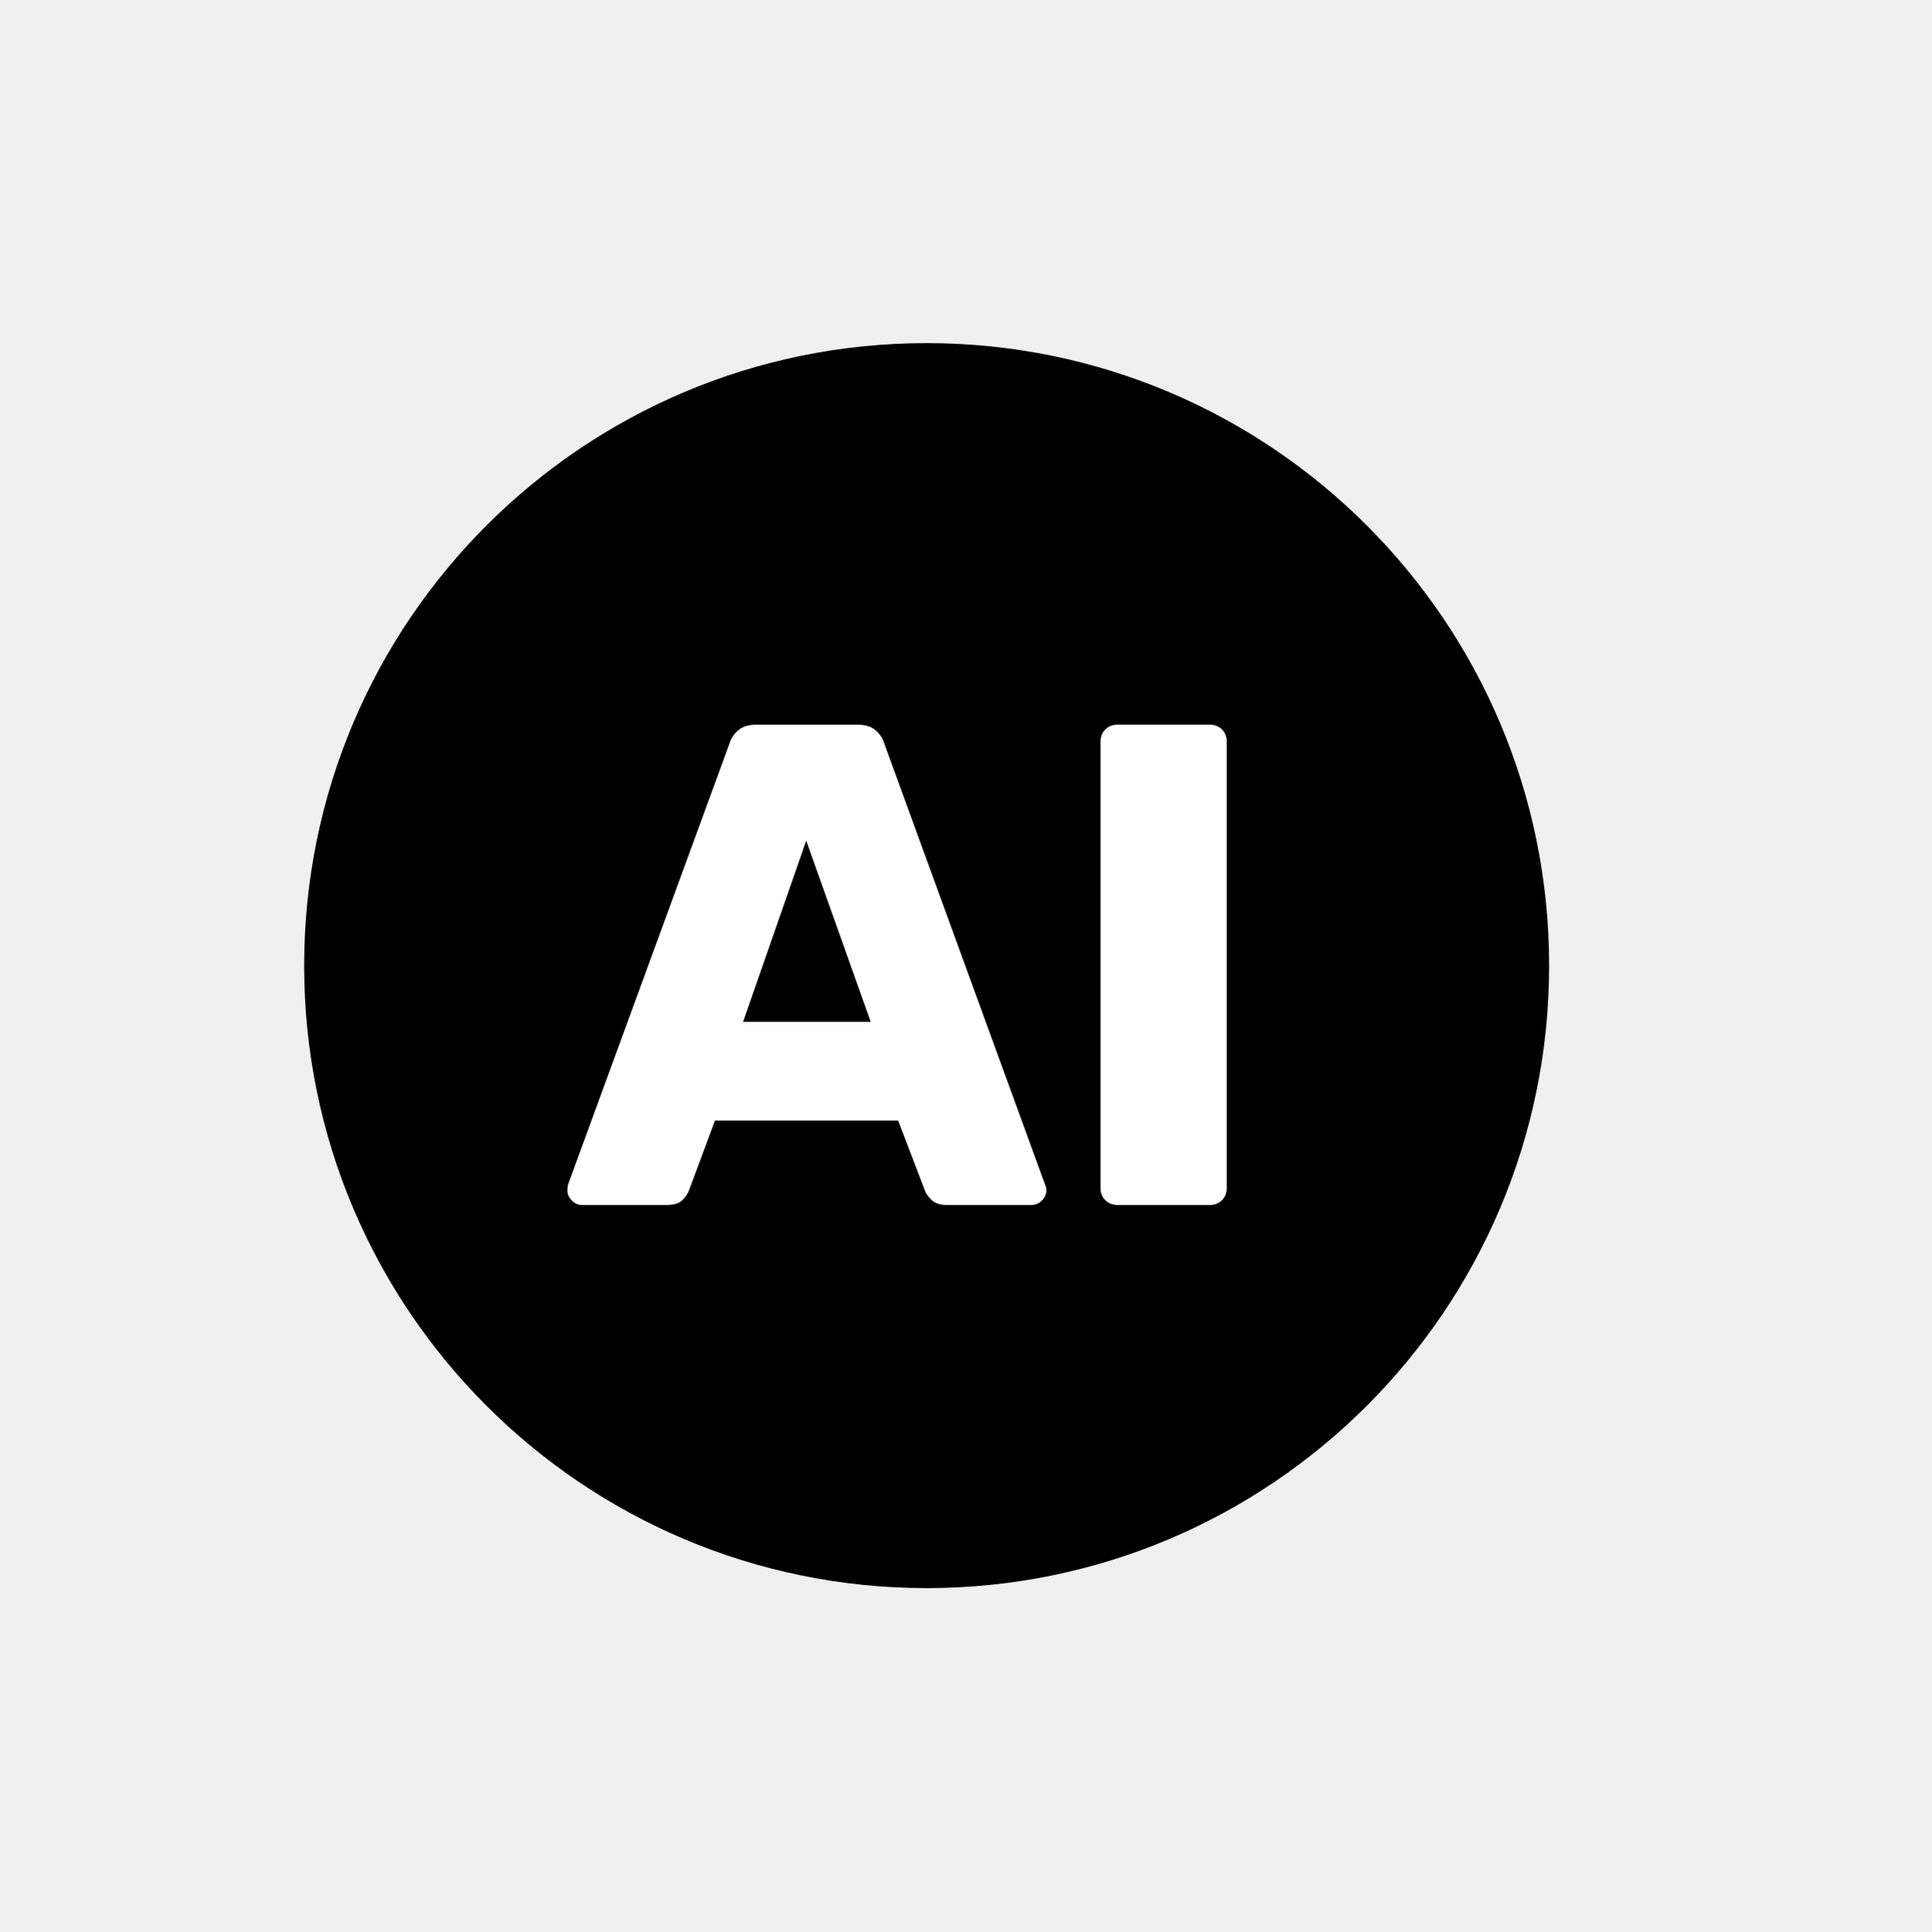
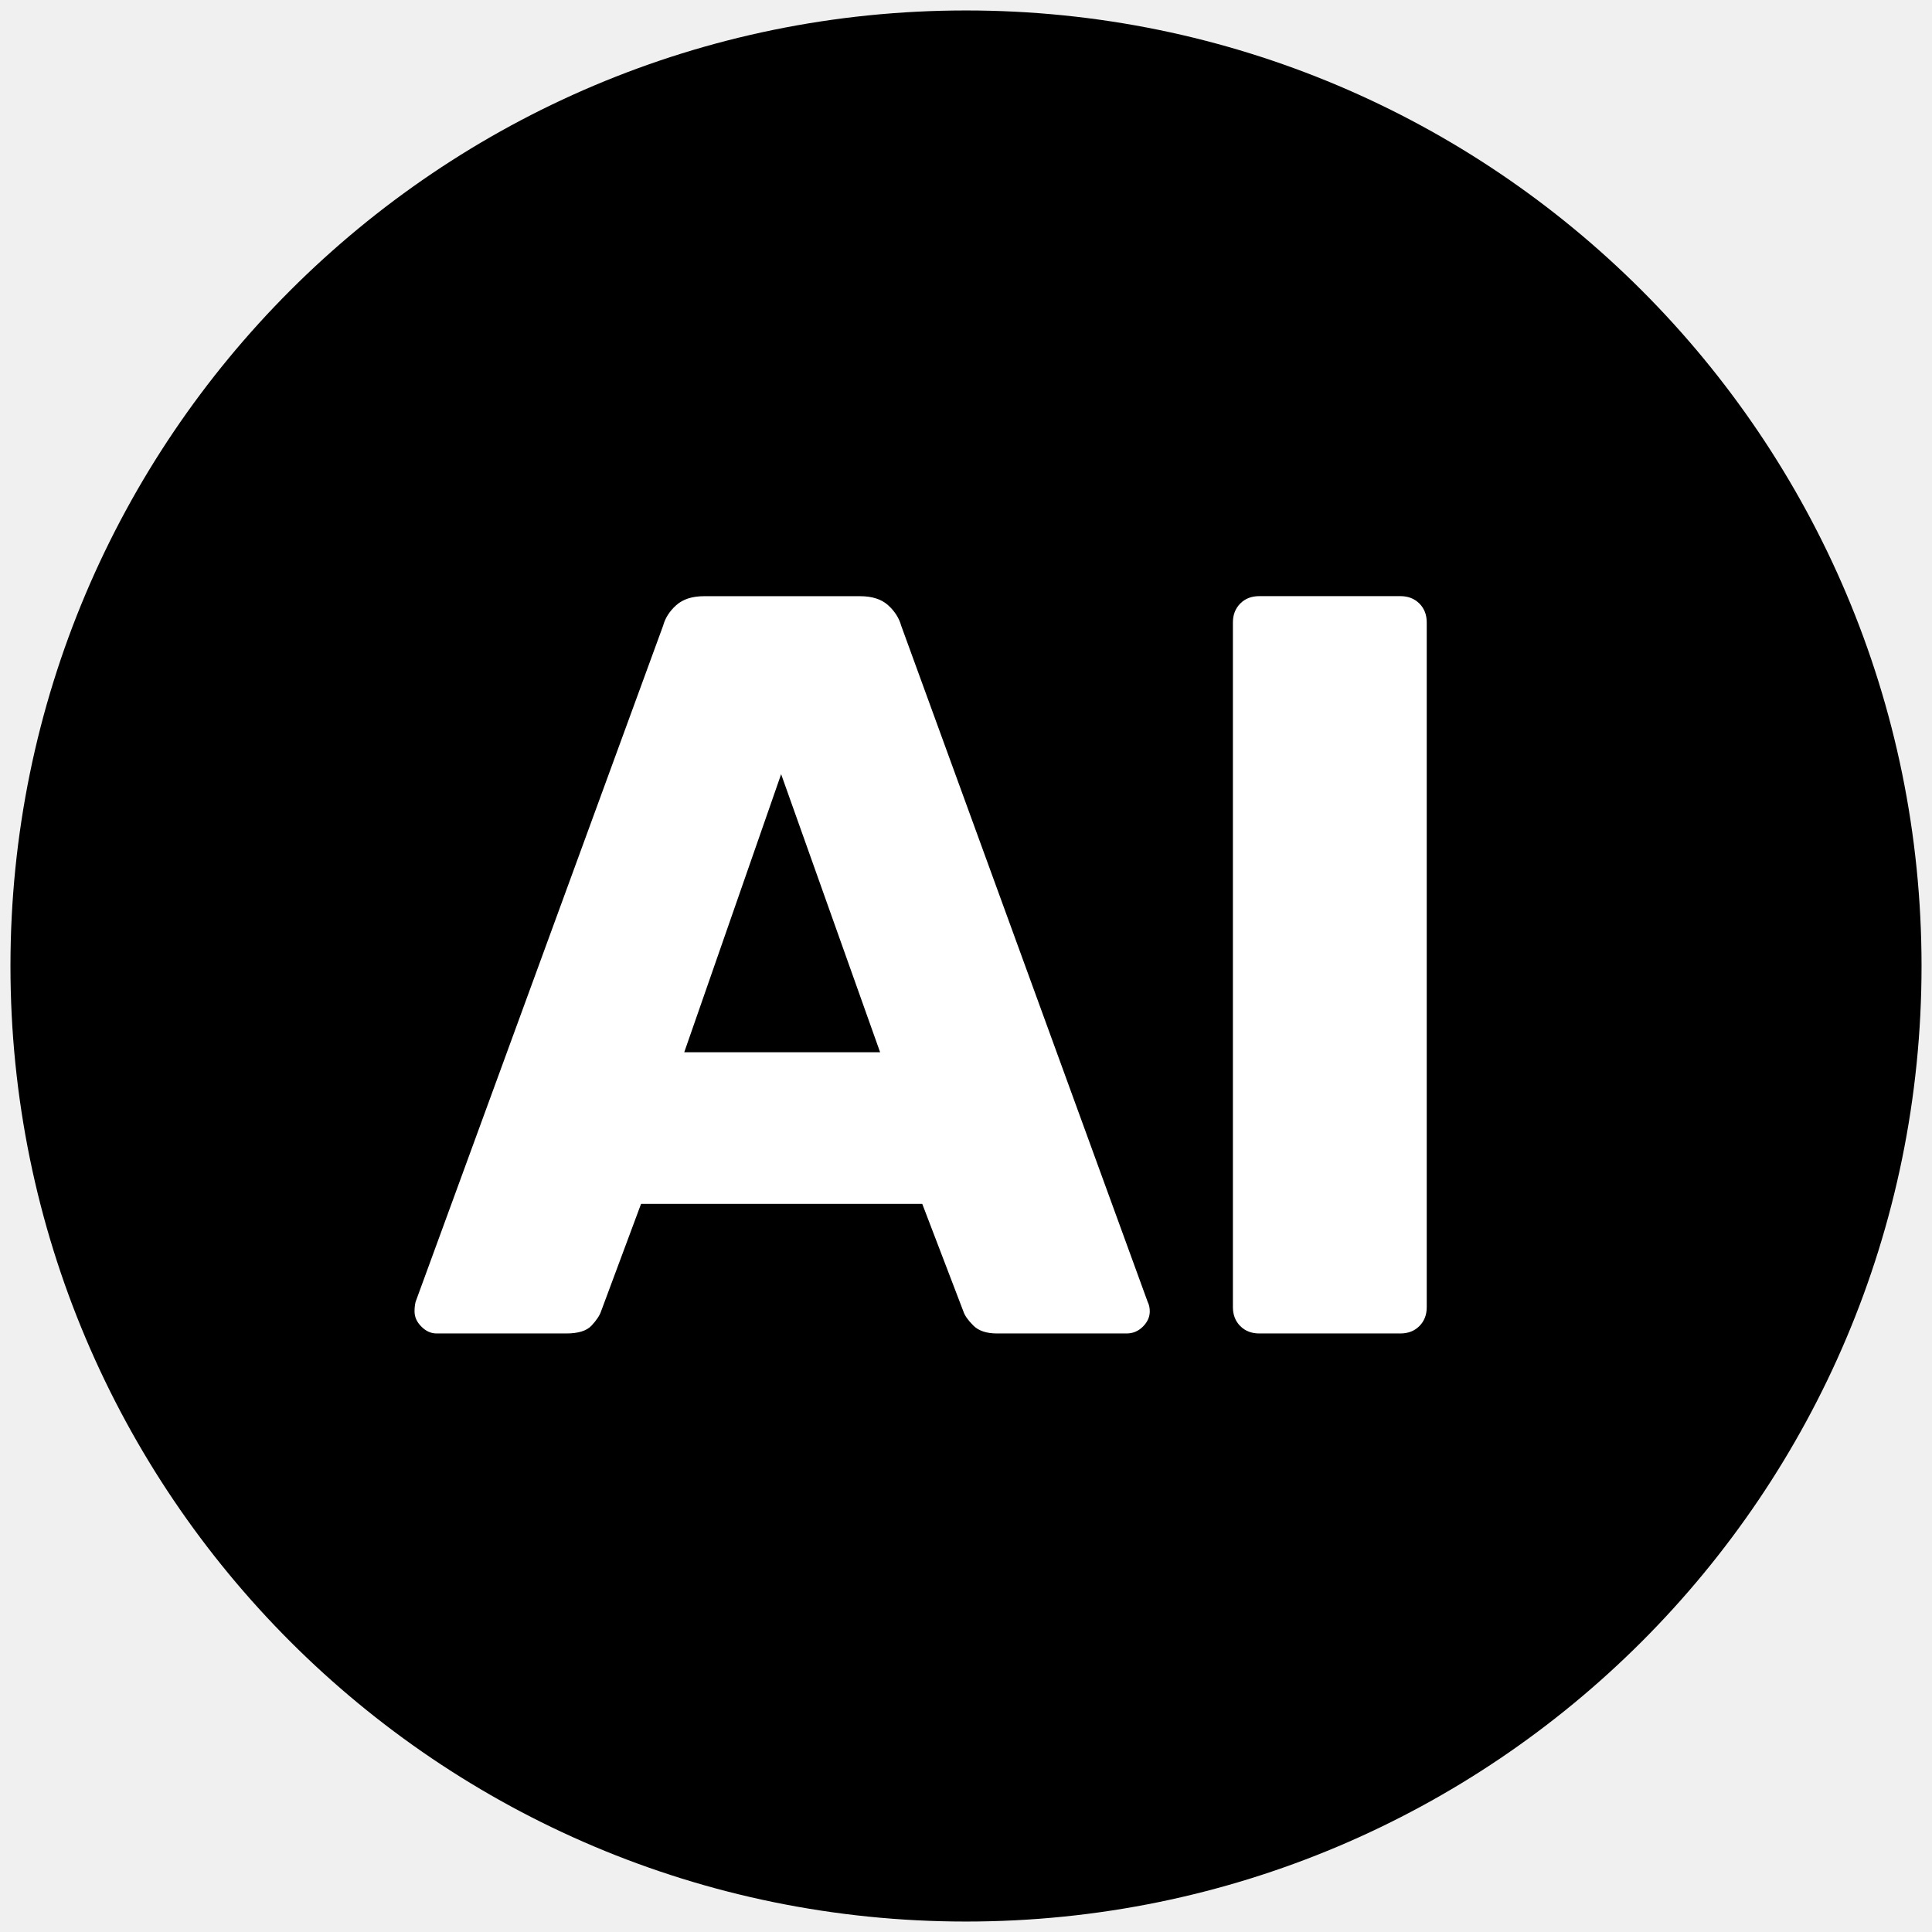
- <svg xmlns="http://www.w3.org/2000/svg" id="Calque_1" data-name="Calque 1" viewBox="0 0 566.93 566.93">
+ <svg xmlns="http://www.w3.org/2000/svg" id="Calque_1" data-name="Calque 1" viewBox="87.28 98.72 369.49 369.49">
  <defs>
    <style>
      .cls-1 {
        fill-rule: evenodd;
      }

      .cls-2 {
        fill: #fff;
      }
    </style>
  </defs>
  <path class="cls-1" d="M272.03,100.72c100.92,0,182.74,81.82,182.74,182.75s-81.82,182.74-182.74,182.74-182.75-81.82-182.75-182.74,81.82-182.75,182.75-182.75" />
  <g>
    <path class="cls-2" d="M170.79,353.74c-1.08,0-2.05-.43-2.92-1.31-.88-.87-1.31-1.84-1.31-2.92,0-.67.07-1.27.2-1.81l47.34-129.32c.4-1.48,1.24-2.79,2.52-3.93,1.27-1.14,3.05-1.71,5.34-1.71h29.81c2.28,0,4.06.57,5.34,1.71,1.27,1.14,2.11,2.45,2.52,3.93l47.14,129.32c.27.54.4,1.14.4,1.81,0,1.08-.44,2.05-1.31,2.92s-1.91,1.31-3.12,1.31h-24.78c-2.01,0-3.52-.5-4.53-1.51-1.01-1.01-1.65-1.91-1.91-2.72l-7.86-20.55h-53.78l-7.65,20.55c-.27.81-.88,1.71-1.81,2.72-.94,1.01-2.55,1.51-4.83,1.51h-24.78ZM218.13,299.96h37.47l-18.93-53.18-18.53,53.18Z" />
    <path class="cls-2" d="M328.11,353.74c-1.48,0-2.69-.47-3.63-1.41-.94-.94-1.41-2.15-1.41-3.63v-130.93c0-1.48.47-2.68,1.41-3.63s2.15-1.41,3.63-1.41h26.99c1.48,0,2.68.47,3.63,1.41.94.94,1.41,2.15,1.41,3.63v130.93c0,1.48-.47,2.69-1.41,3.63-.94.94-2.15,1.41-3.63,1.41h-26.99Z" />
  </g>
</svg>
